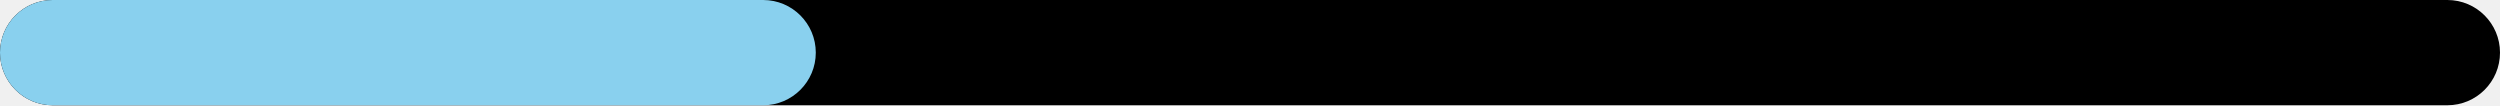
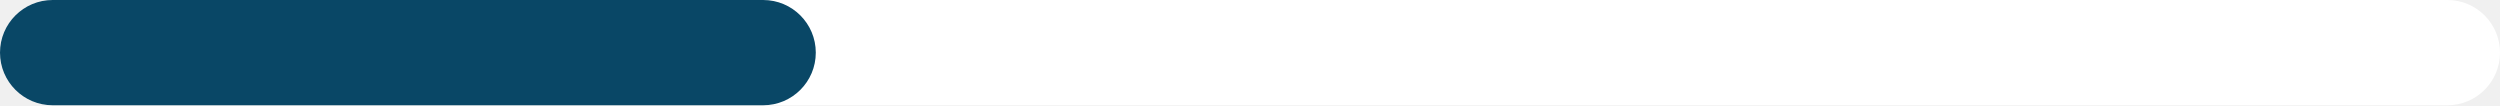
<svg xmlns="http://www.w3.org/2000/svg" width="285" height="12" viewBox="0 0 285 12" fill="none">
-   <rect width="285" height="12" rx="6" fill="black" />
-   <rect width="93" height="12" rx="6" fill="#89D0EE" />
+   <rect width="285" height="12" rx="6" fill="white" />
+   <rect width="93" height="12" rx="6" fill="#094766" />
</svg>
